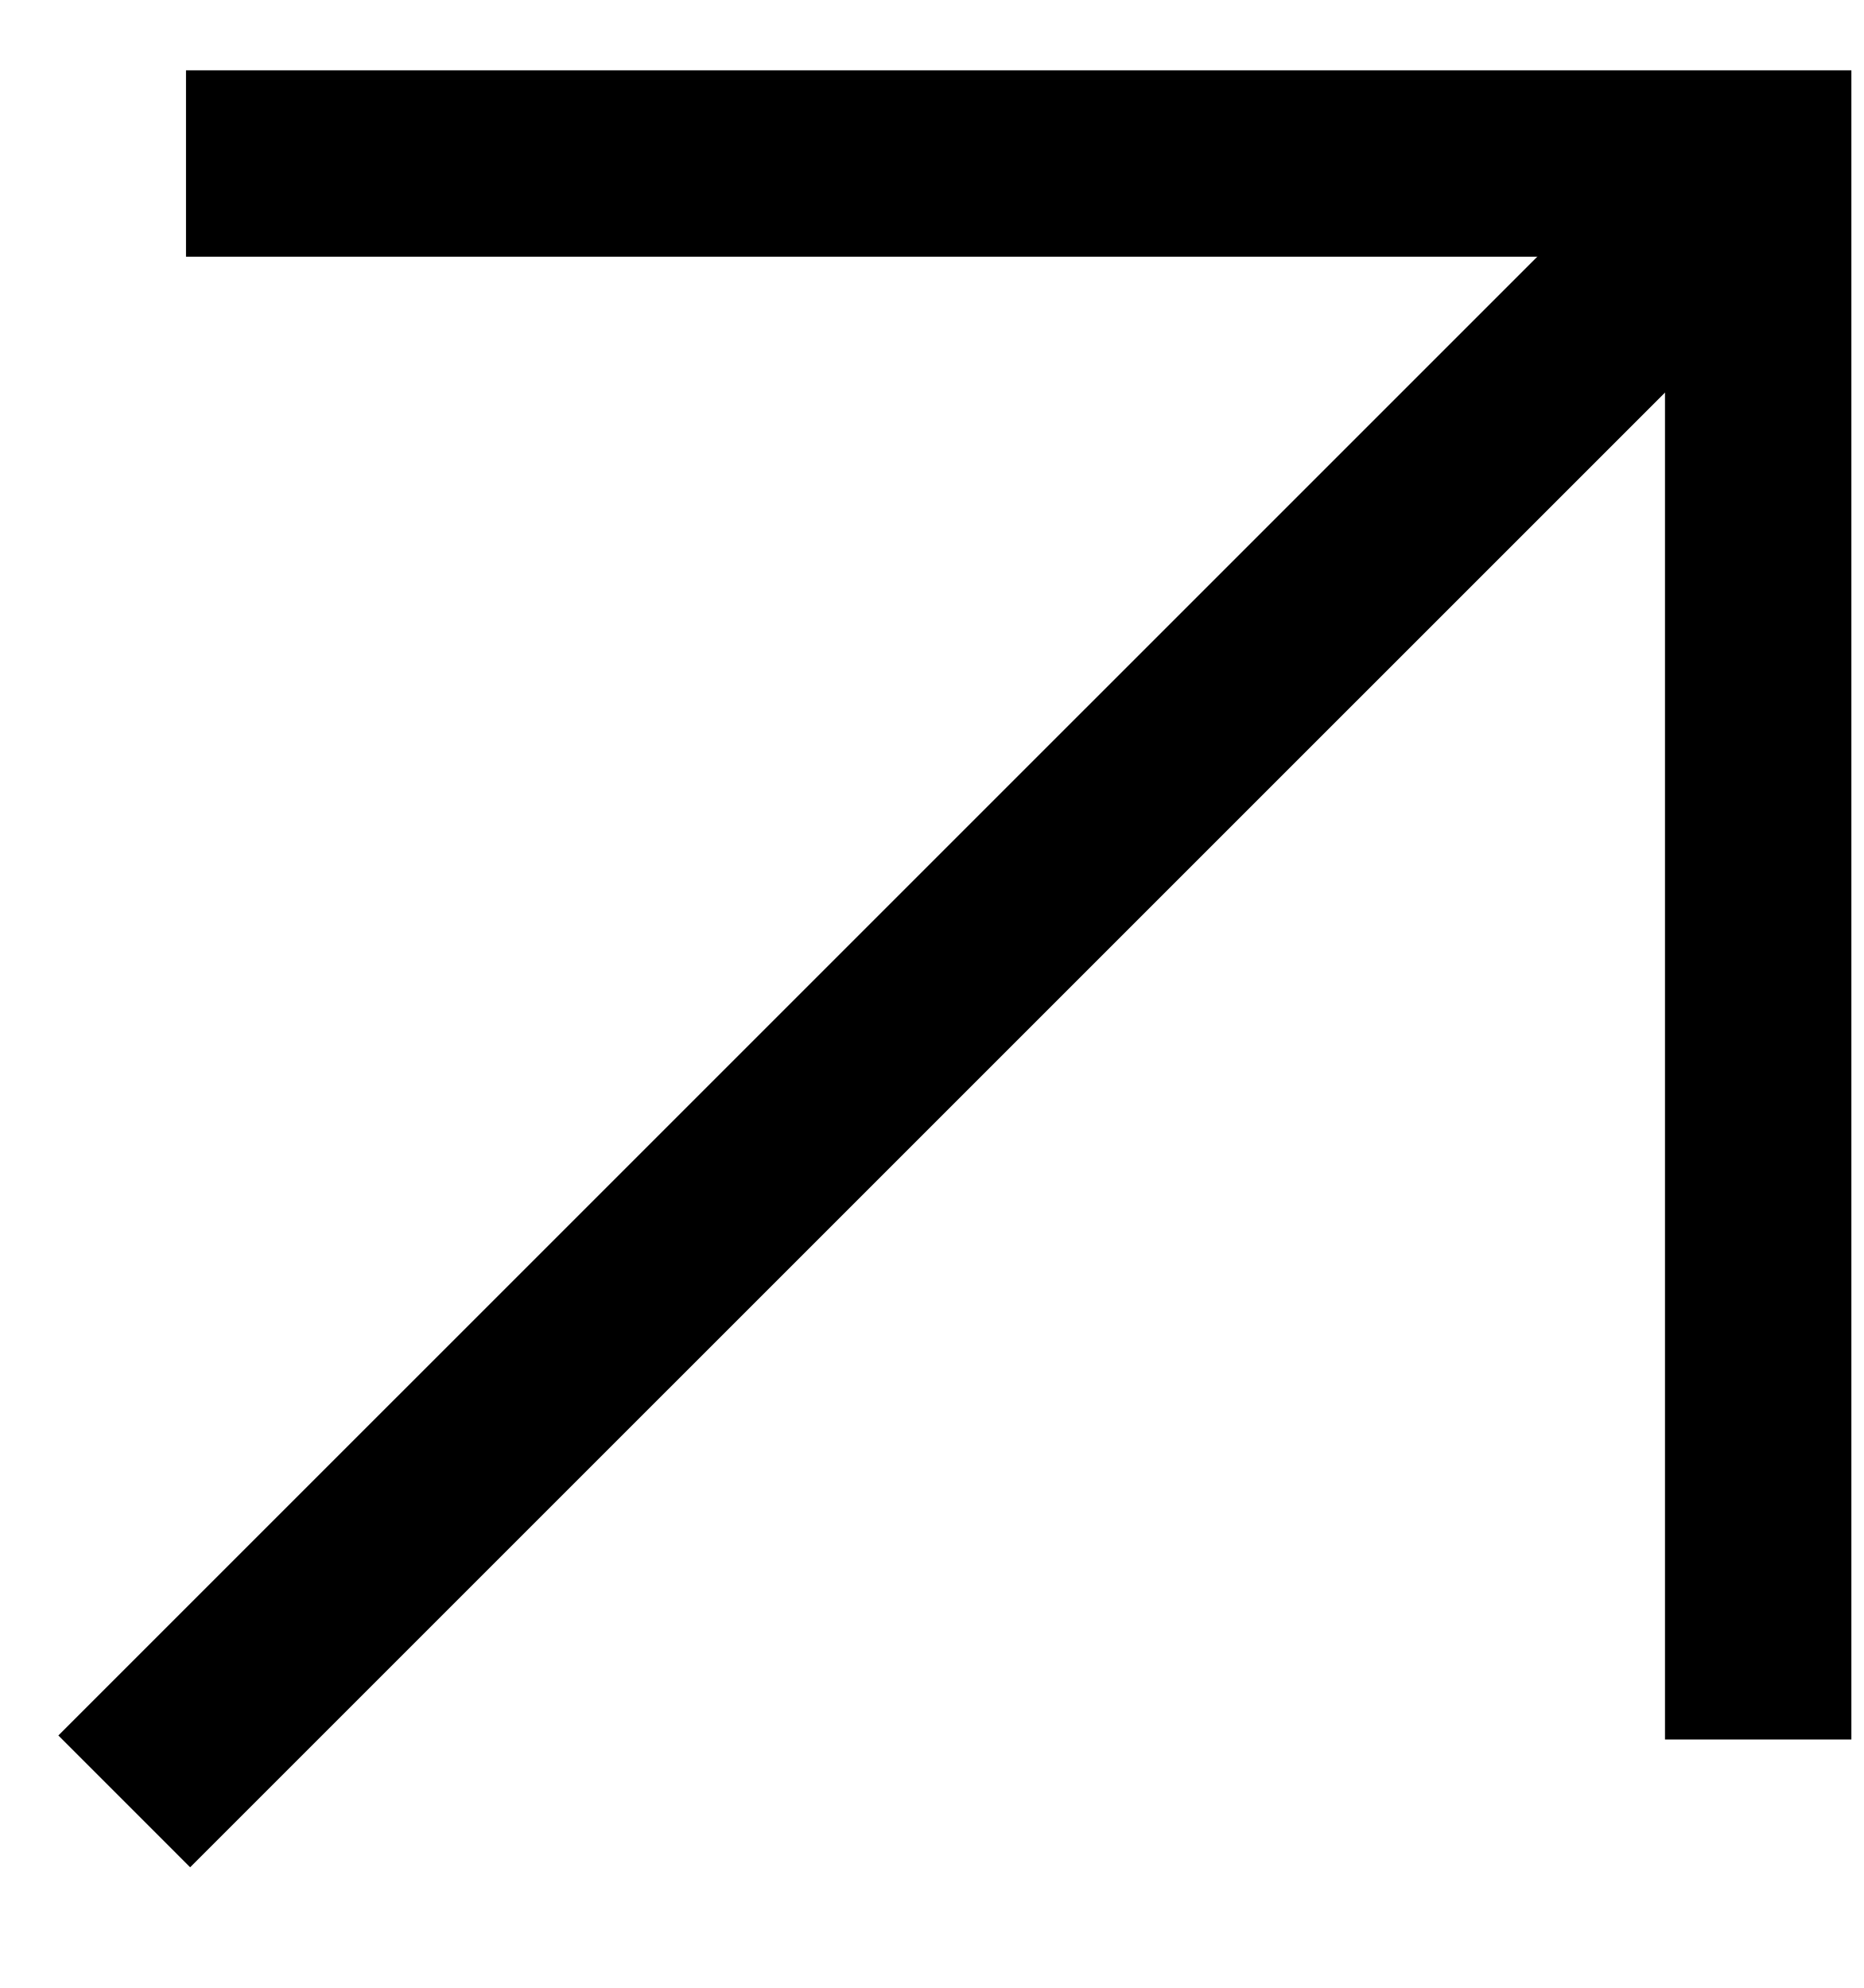
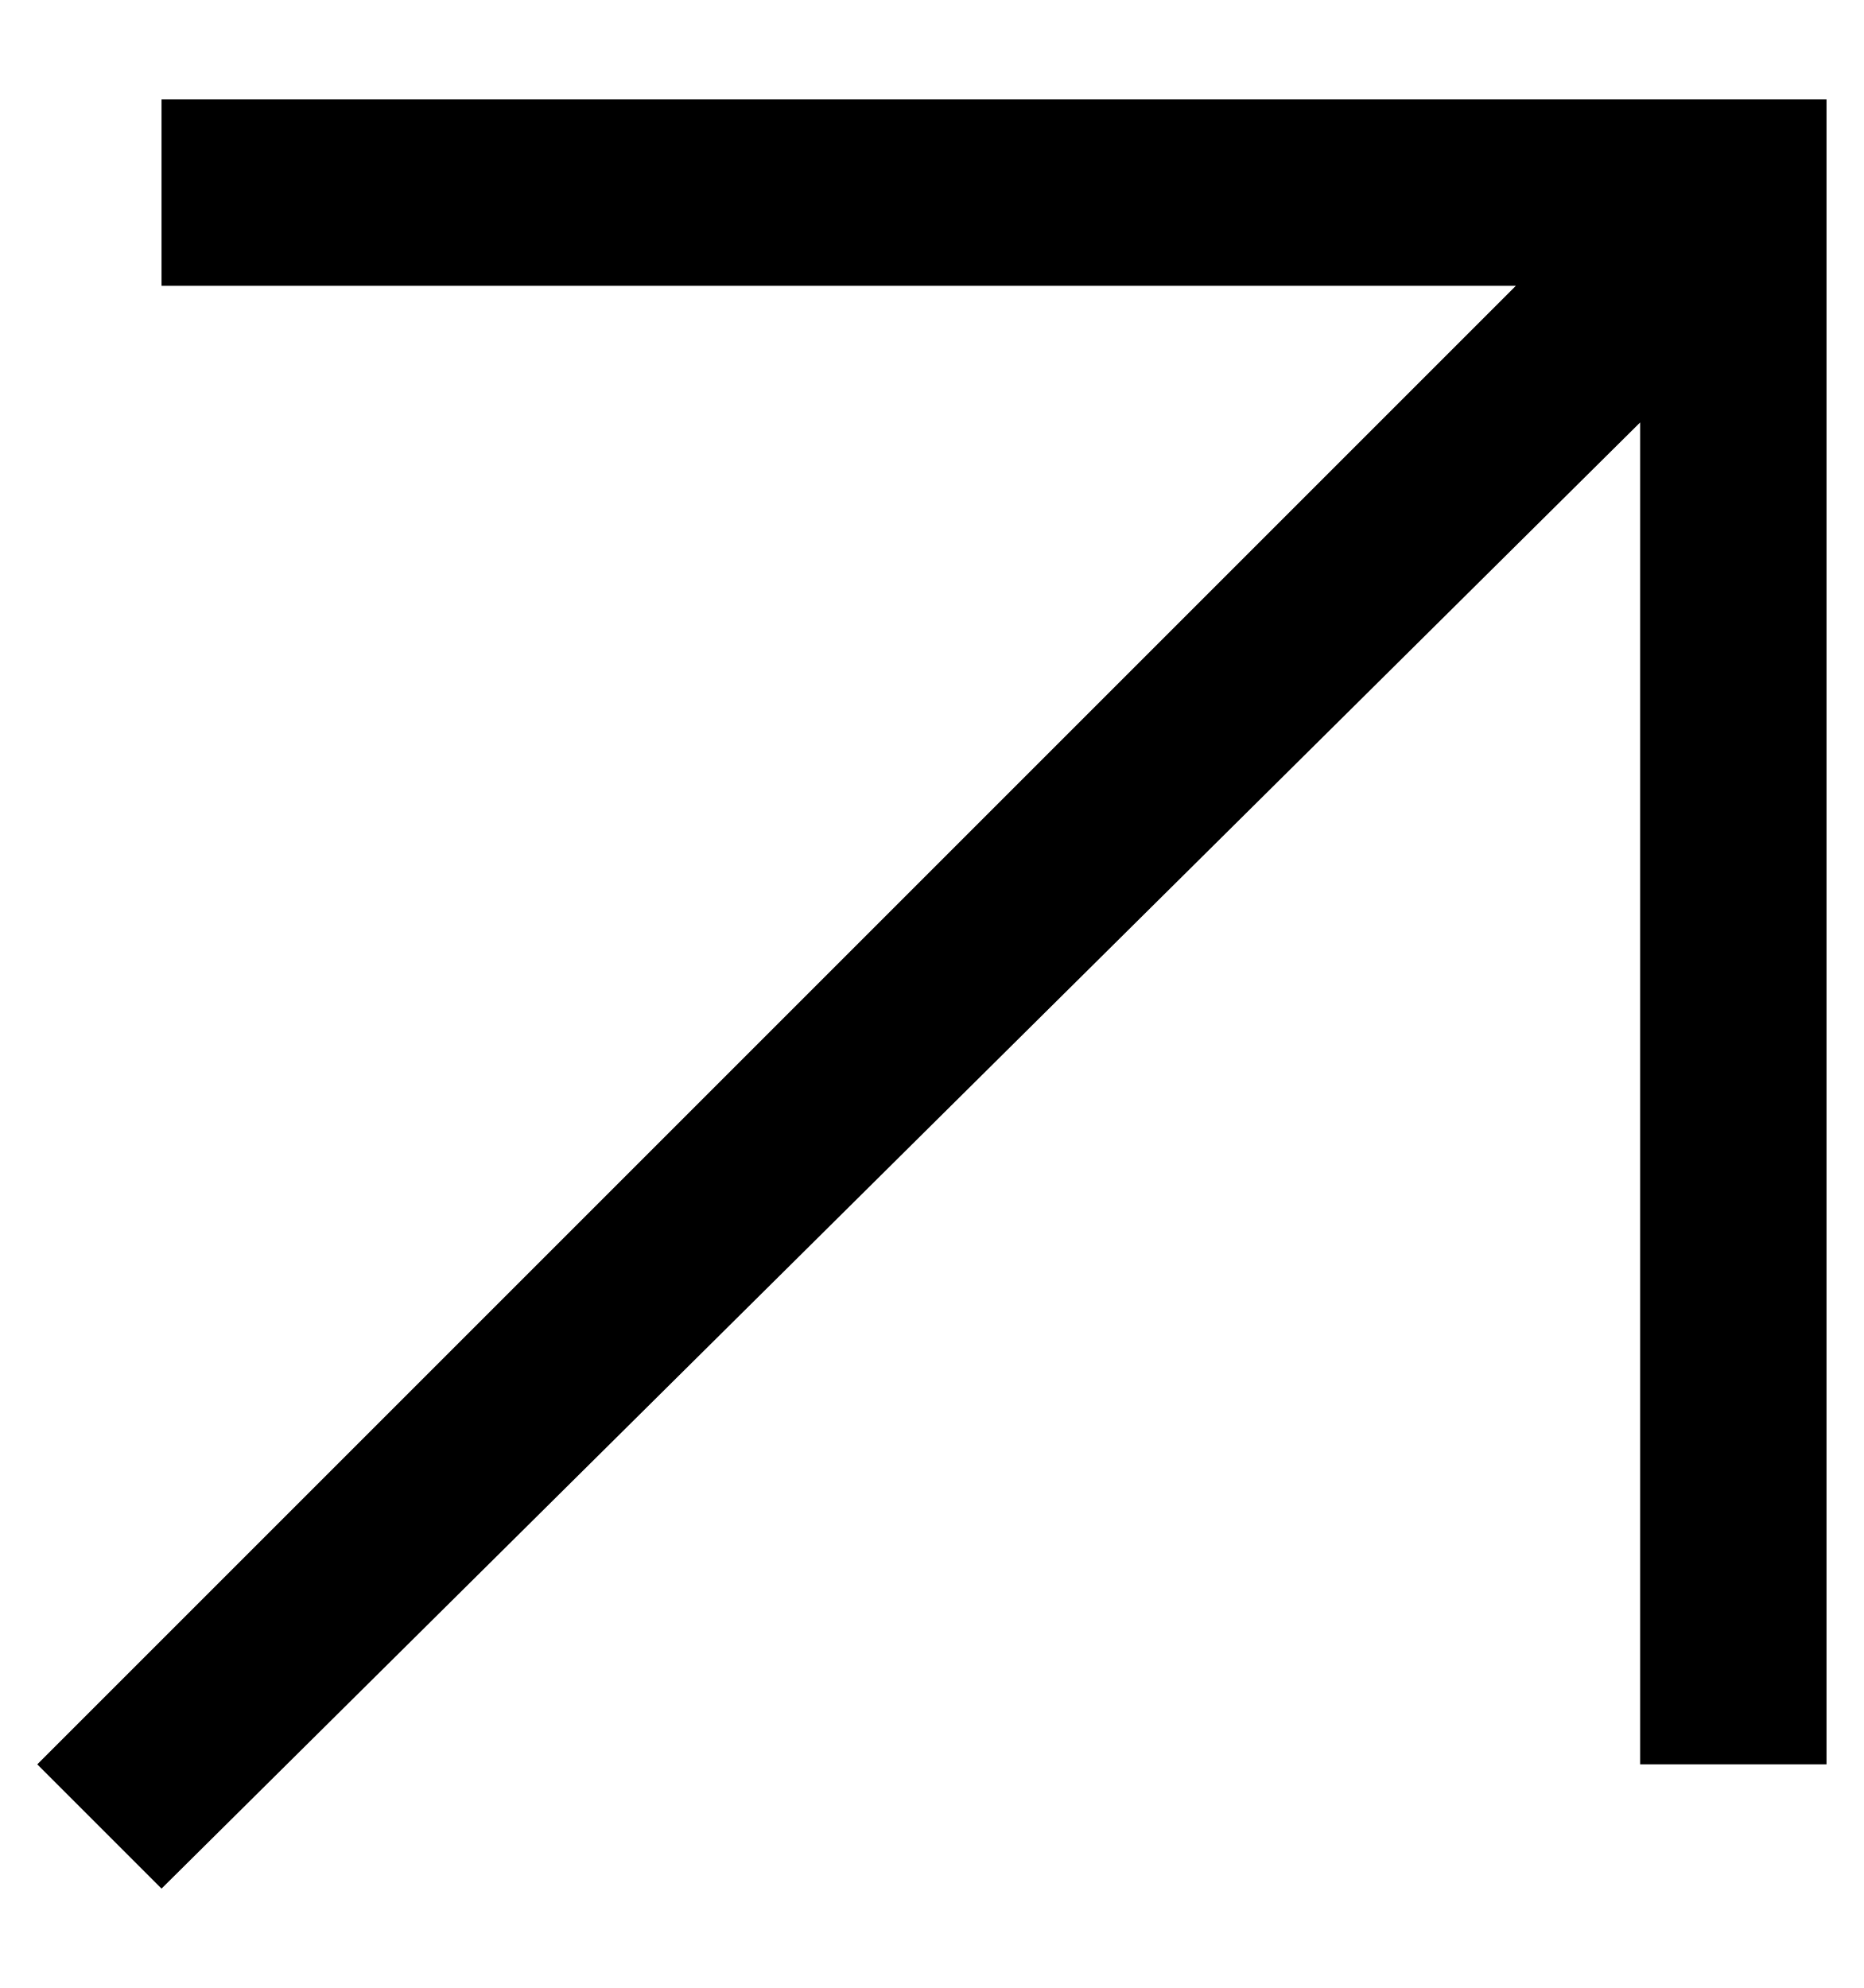
- <svg xmlns="http://www.w3.org/2000/svg" width="15" height="16" viewBox="0 0 15 16" fill="none">
-   <path d="M1 14.498L14 1.499" stroke="black" stroke-width="1.5" />
-   <path d="M14.15 14L14.15 1.316L1.497 1.316" stroke="black" stroke-width="1.5" />
+ <svg xmlns="http://www.w3.org/2000/svg" version="1.1" id="Слой_1" x="0px" y="0px" viewBox="0 0 15 16" style="enable-background:new 0 0 15 16;" xml:space="preserve">
+   <polygon points="1.3,0.8 1.3,2.3 12.2,2.3 0.3,14.2 1.3,15.2 13.2,3.4 13.2,14.2 14.7,14.2 14.7,0.8 " />
</svg>
